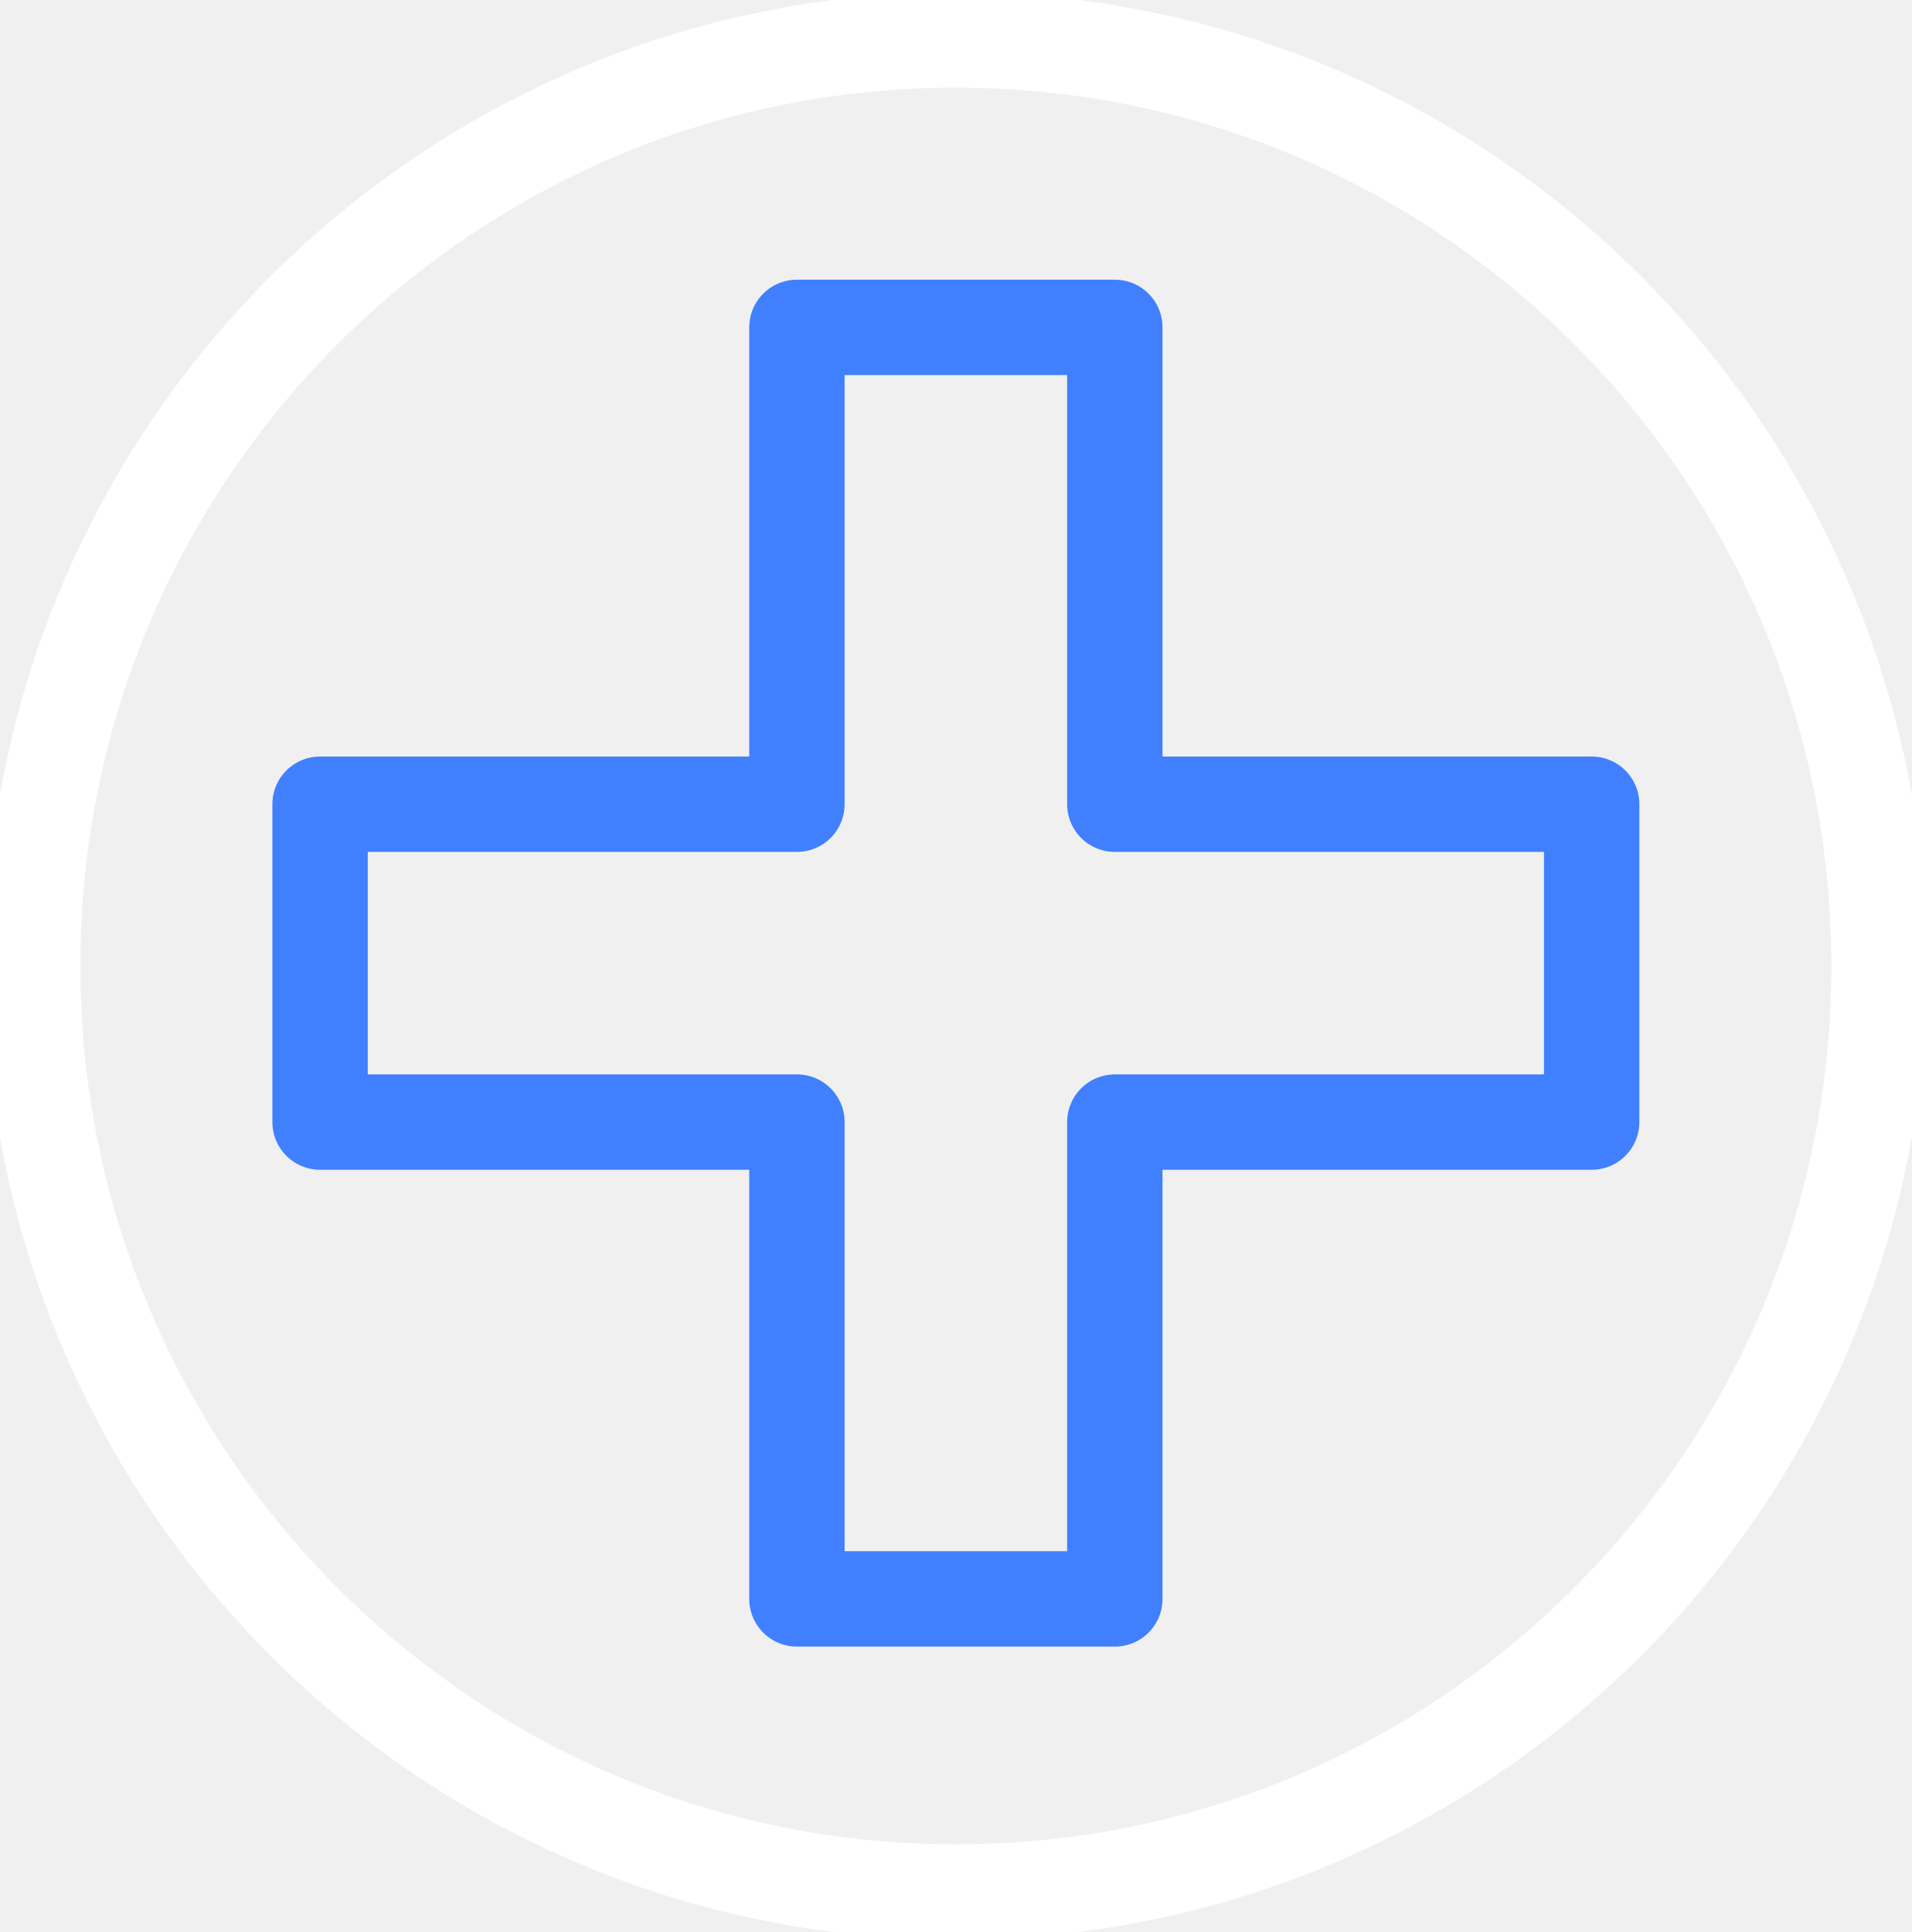
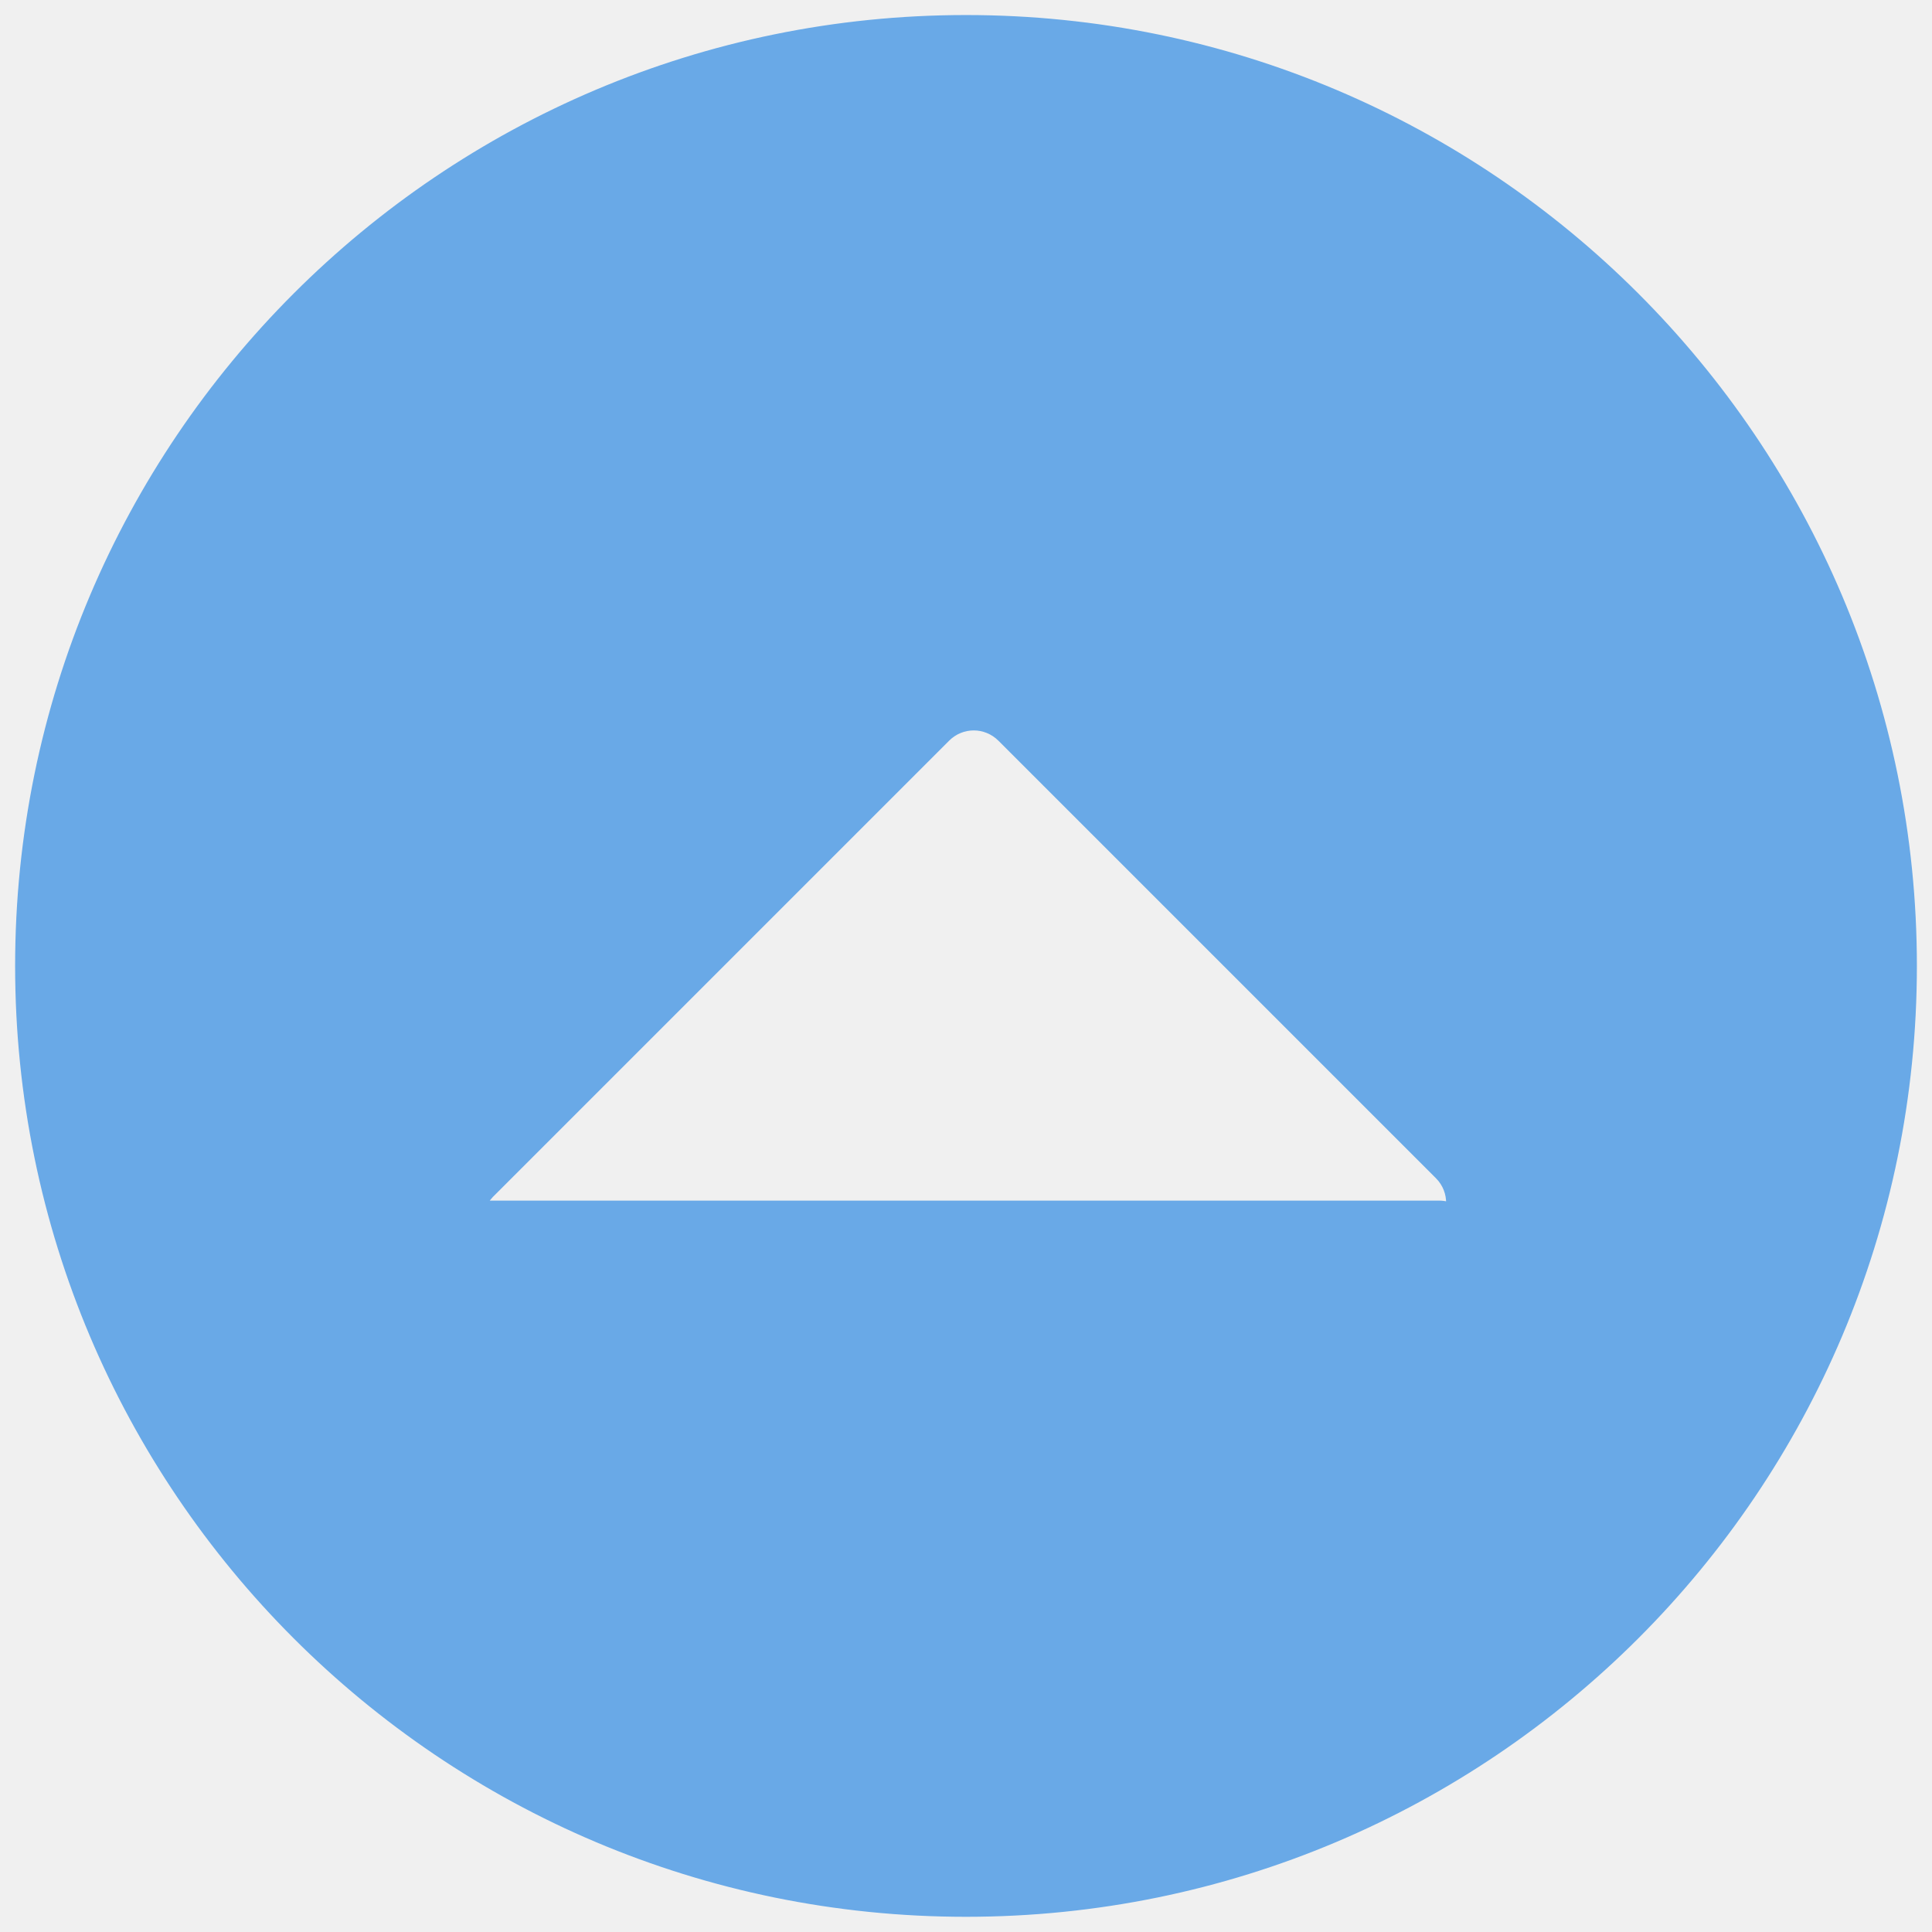
- <svg xmlns="http://www.w3.org/2000/svg" width="60.138" height="60.777" viewBox="0 0 60.138 60.777" id="svg4160" version="1.1">
-   <defs id="defs4162" />
-   <g id="layer3" style="display:inline" transform="translate(-3.532845,2.263642)">
-     <g transform="translate(-7.469746,-15.42896)" id="g37">
-       <path id="rect4760-8" d="m 22.796,16.619 3.212,-1.25 3.212,1.25 v 47.688 l -3.212,0.893 -3.212,-0.893 z" style="fill:none;fill-opacity:1;stroke:#ffffff;stroke-width:0;stroke-linecap:round;stroke-linejoin:round;stroke-miterlimit:4;stroke-dasharray:none;stroke-opacity:1" />
-       <path id="path4506" d="m 21.071,38.464 h 15 v -15 h 10 v 15 h 15 v 10 h -15 v 15 h -10 v -15 h -15 z" style="fill:none;fill-rule:evenodd;stroke:#4080ff;stroke-width:3;stroke-linecap:butt;stroke-linejoin:round;stroke-miterlimit:4;stroke-dasharray:none;stroke-opacity:1" />
-       <ellipse ry="29.13" rx="29.041" cy="43.554" cx="41.071" id="path4508" style="fill:none;fill-opacity:1;fill-rule:nonzero;stroke:#ffffff;stroke-width:3;stroke-linecap:round;stroke-linejoin:round;stroke-miterlimit:4;stroke-dasharray:none;stroke-opacity:1" />
-     </g>
+ <svg xmlns="http://www.w3.org/2000/svg" width="64" height="64" viewBox="0 0 16.933 16.933" version="1.1" id="svg930">
+   <defs id="defs924" />
+   <g id="layer1" transform="translate(-57.81146,-222.2552)">
+     <path style="fill:#69a9e7;fill-opacity:0.997;fill-rule:nonzero;stroke:#69a9e7;stroke-width:0.034;stroke-linecap:square;stroke-linejoin:miter;stroke-miterlimit:4;stroke-dasharray:none;stroke-opacity:1" d="m 66.278,222.404 a 8.317,8.317 0 0 0 -8.317,8.317 8.317,8.317 0 0 0 8.317,8.317 8.317,8.317 0 0 0 8.317,-8.317 8.317,8.317 0 0 0 -8.317,-8.317 z m 0.068,6.236 c 0.082,0 0.165,0.032 0.228,0.095 l 3.835,3.835 c 0.065,0.065 0.096,0.15 0.094,0.235 -0.025,-0.006 -0.051,-0.01 -0.078,-0.01 h -8.353 c 0.013,-0.021 0.029,-0.042 0.047,-0.061 l 3.999,-3.999 c 0.063,-0.063 0.145,-0.095 0.228,-0.095 z" id="path1475" />
  </g>
</svg>
